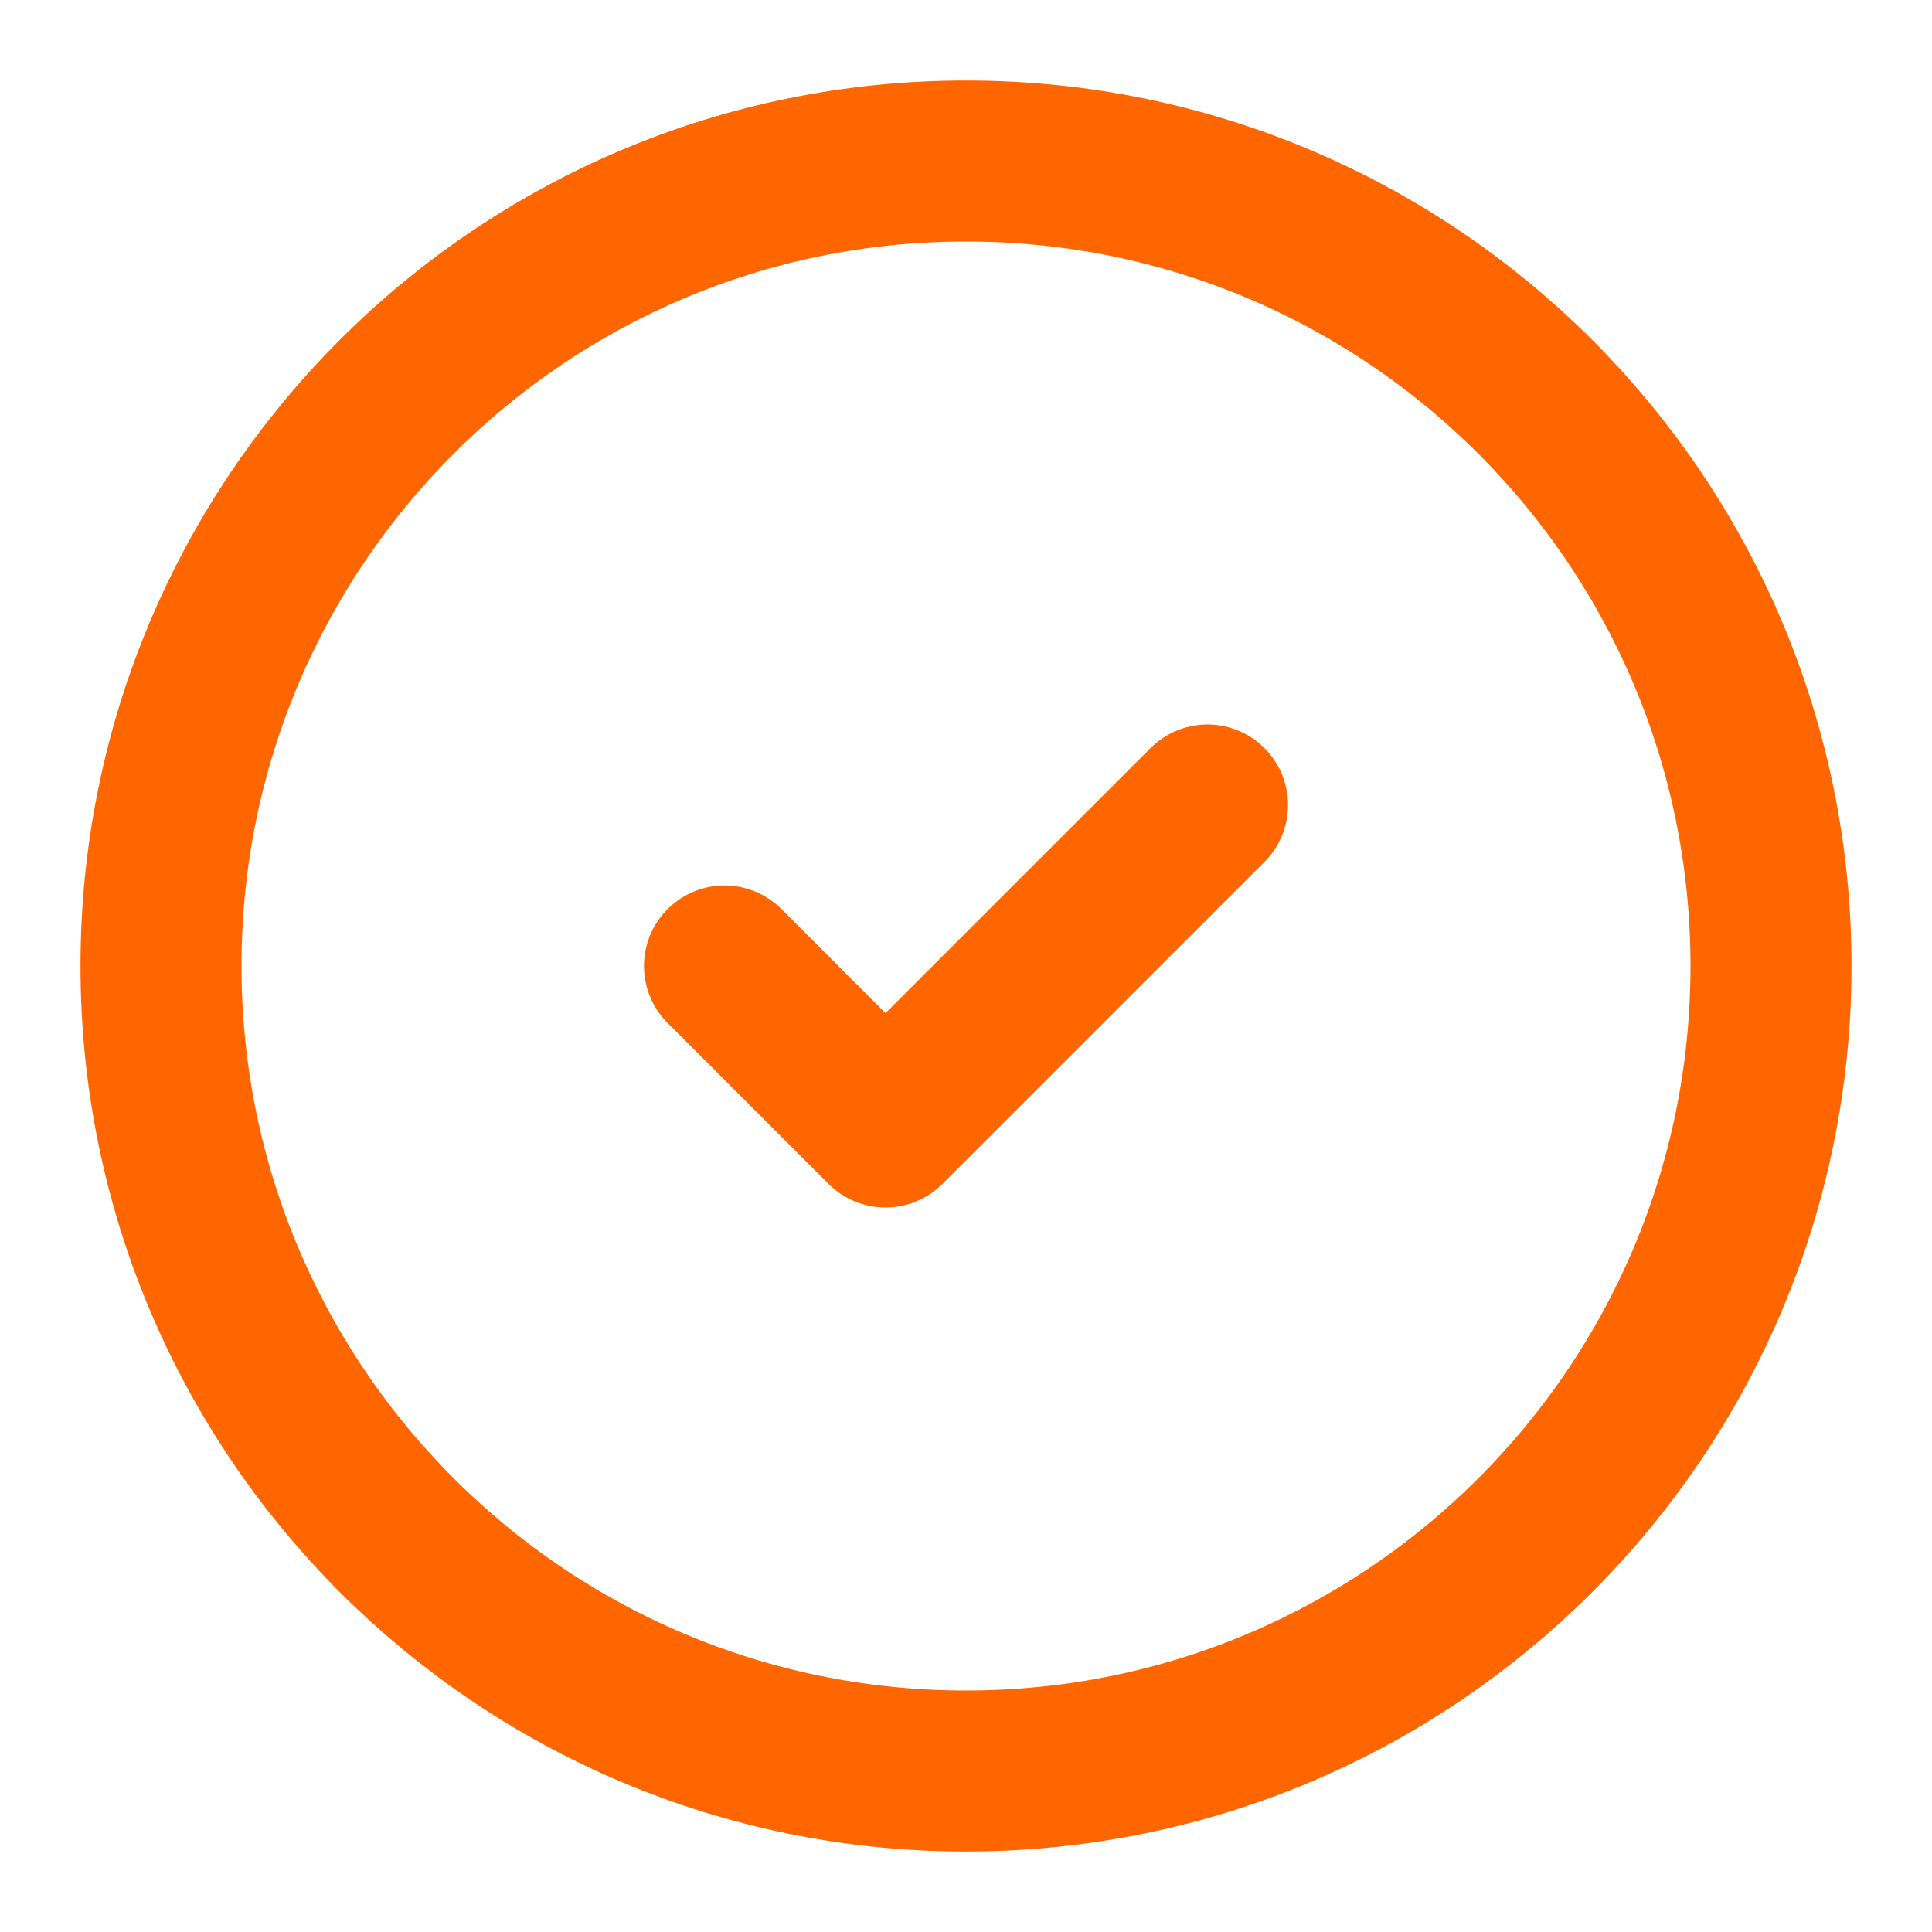
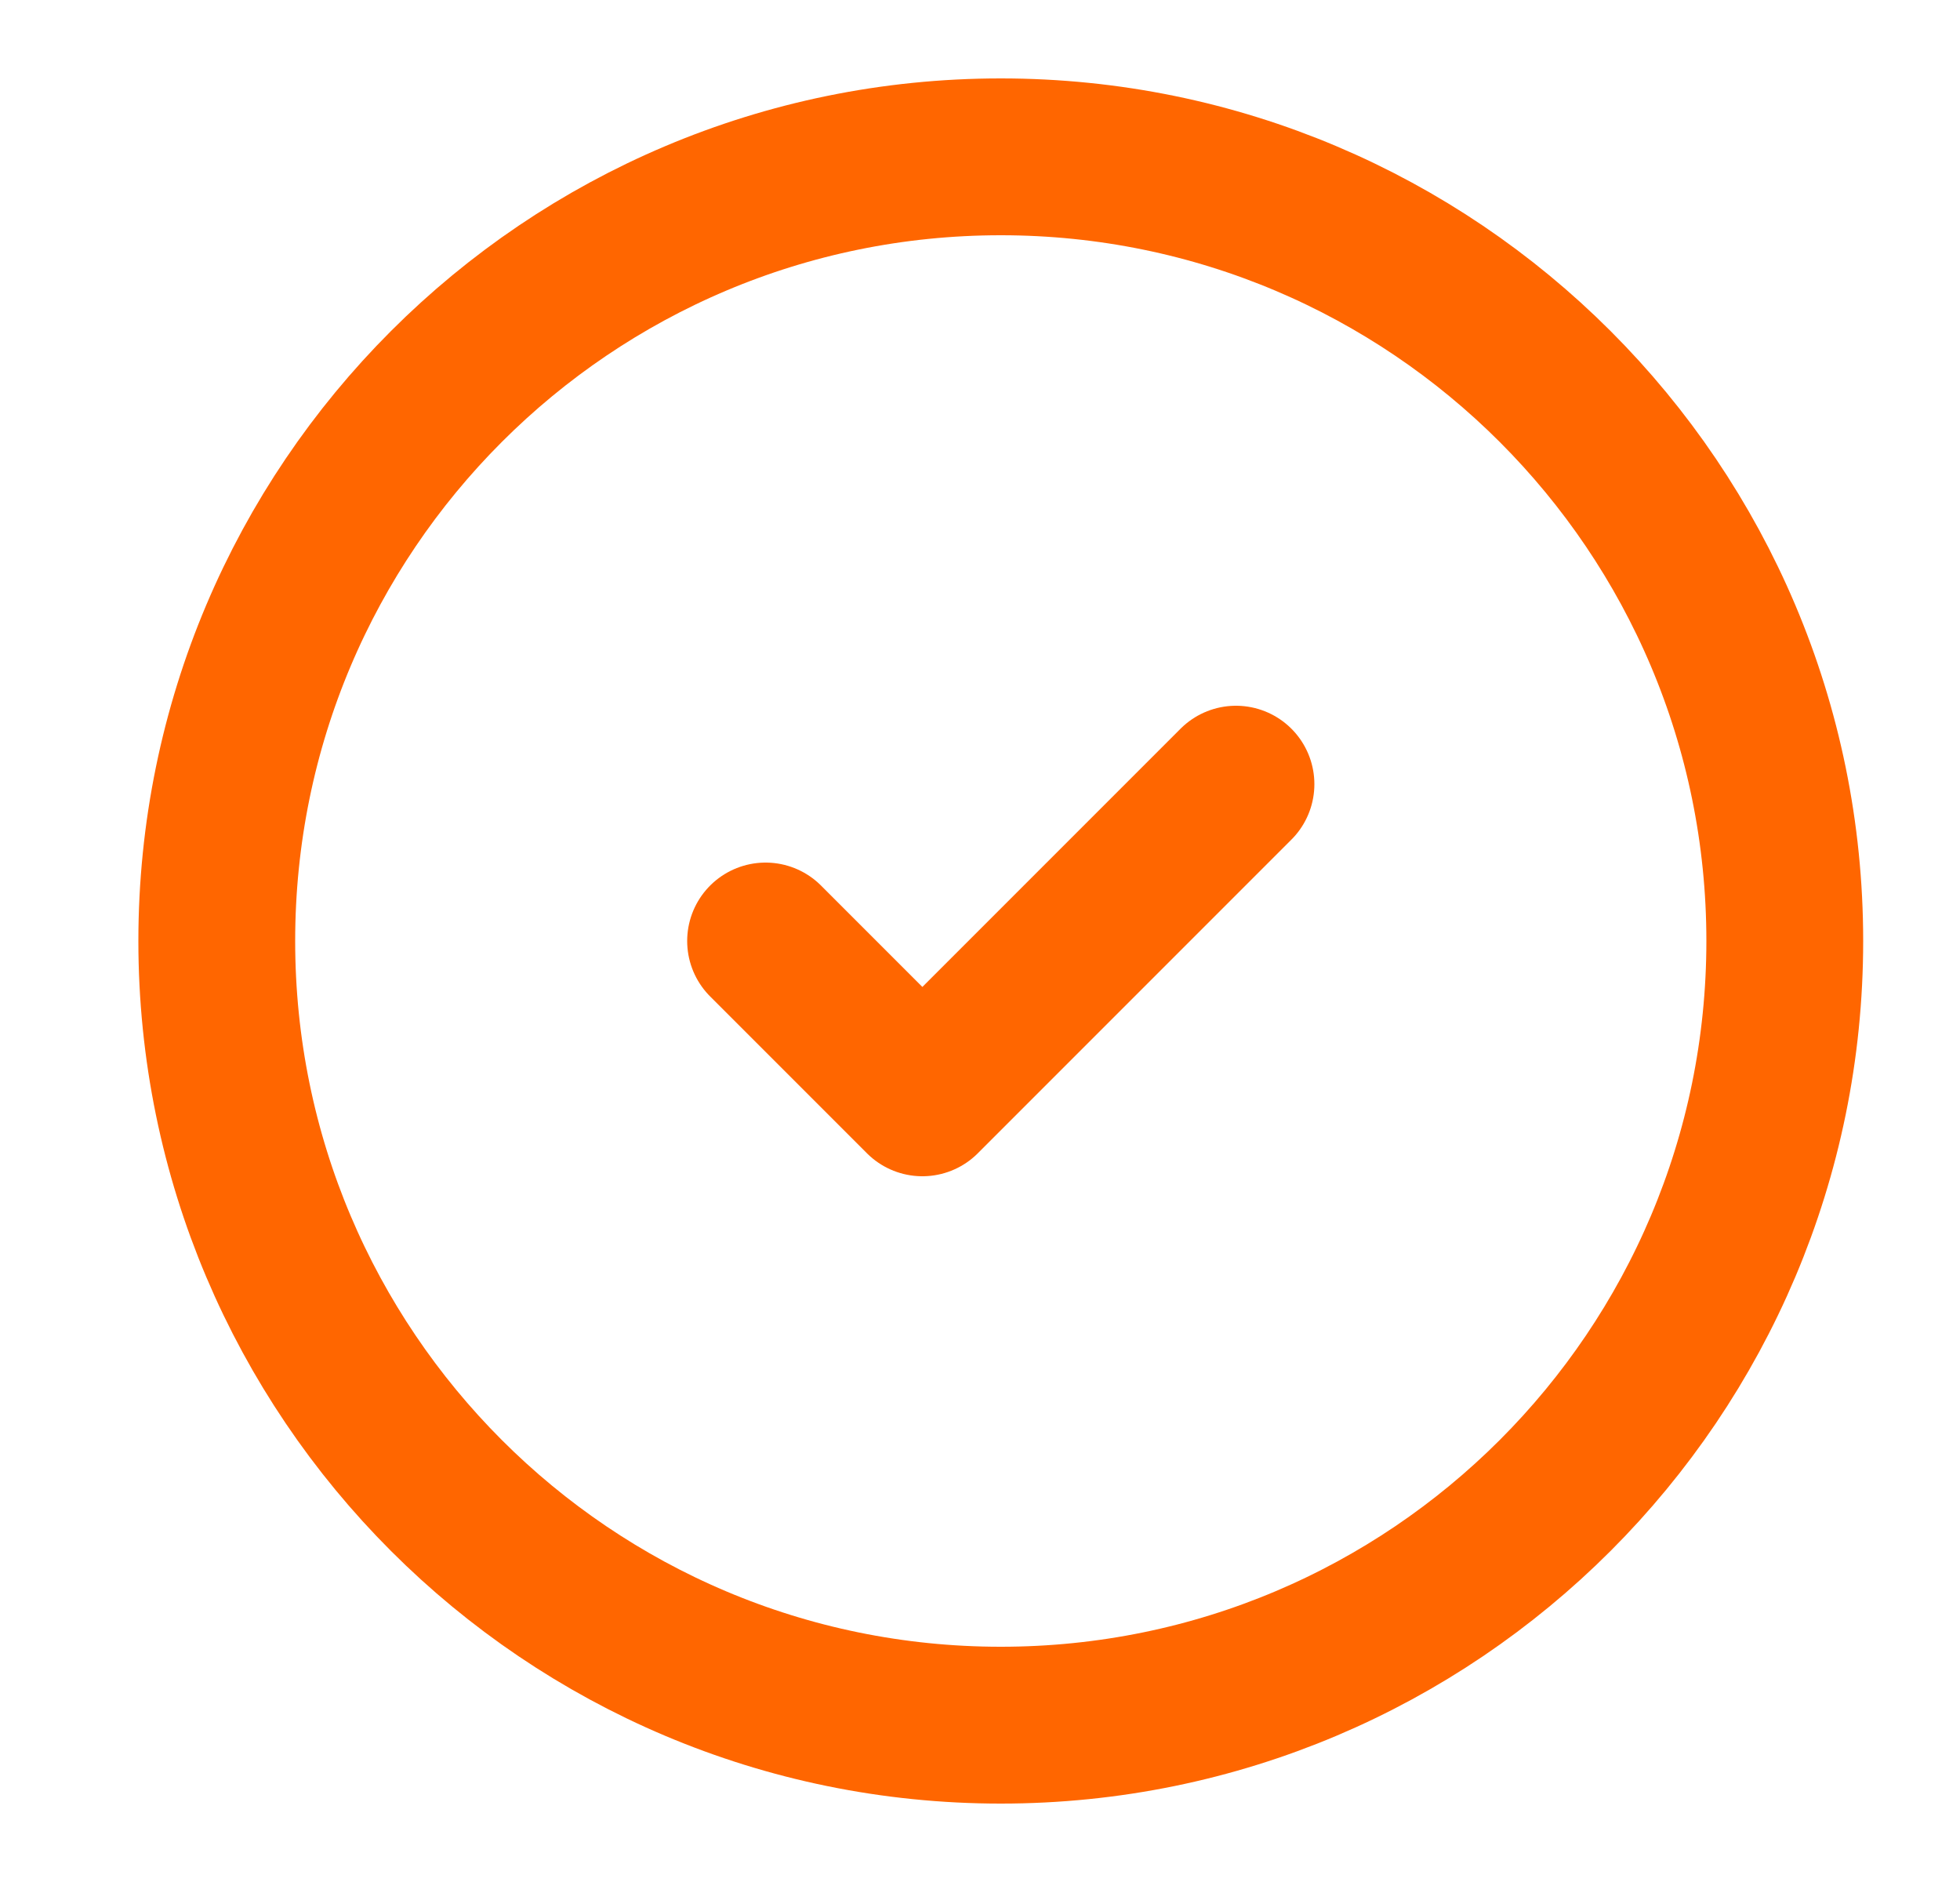
- <svg xmlns="http://www.w3.org/2000/svg" width="24" height="24" viewBox="0 0 24 24" fill="none">
-   <path d="M12 22C17.523 22 22 17.523 22 12C22 6.477 17.523 2 12 2C6.477 2 2 6.477 2 12C2 17.523 6.477 22 12 22Z" stroke="#FF6600" stroke-width="2" stroke-linecap="round" stroke-linejoin="round" />
-   <path d="M9 12L11 14L15 10" stroke="#FF6600" stroke-width="2" stroke-linecap="round" stroke-linejoin="round" />
+ <svg xmlns="http://www.w3.org/2000/svg" width="25" height="24" viewBox="0 0 25 24" fill="none">
+   <path d="M12.765 22C18.288 22 22.765 17.523 22.765 12C22.765 6.477 18.288 2 12.765 2C7.242 2 2.765 6.477 2.765 12C2.765 17.523 7.242 22 12.765 22Z" stroke="#FF6600" stroke-width="2" stroke-linecap="round" stroke-linejoin="round" />
+   <path d="M9.765 12L11.765 14L15.765 10" stroke="#FF6600" stroke-width="2" stroke-linecap="round" stroke-linejoin="round" />
</svg>
